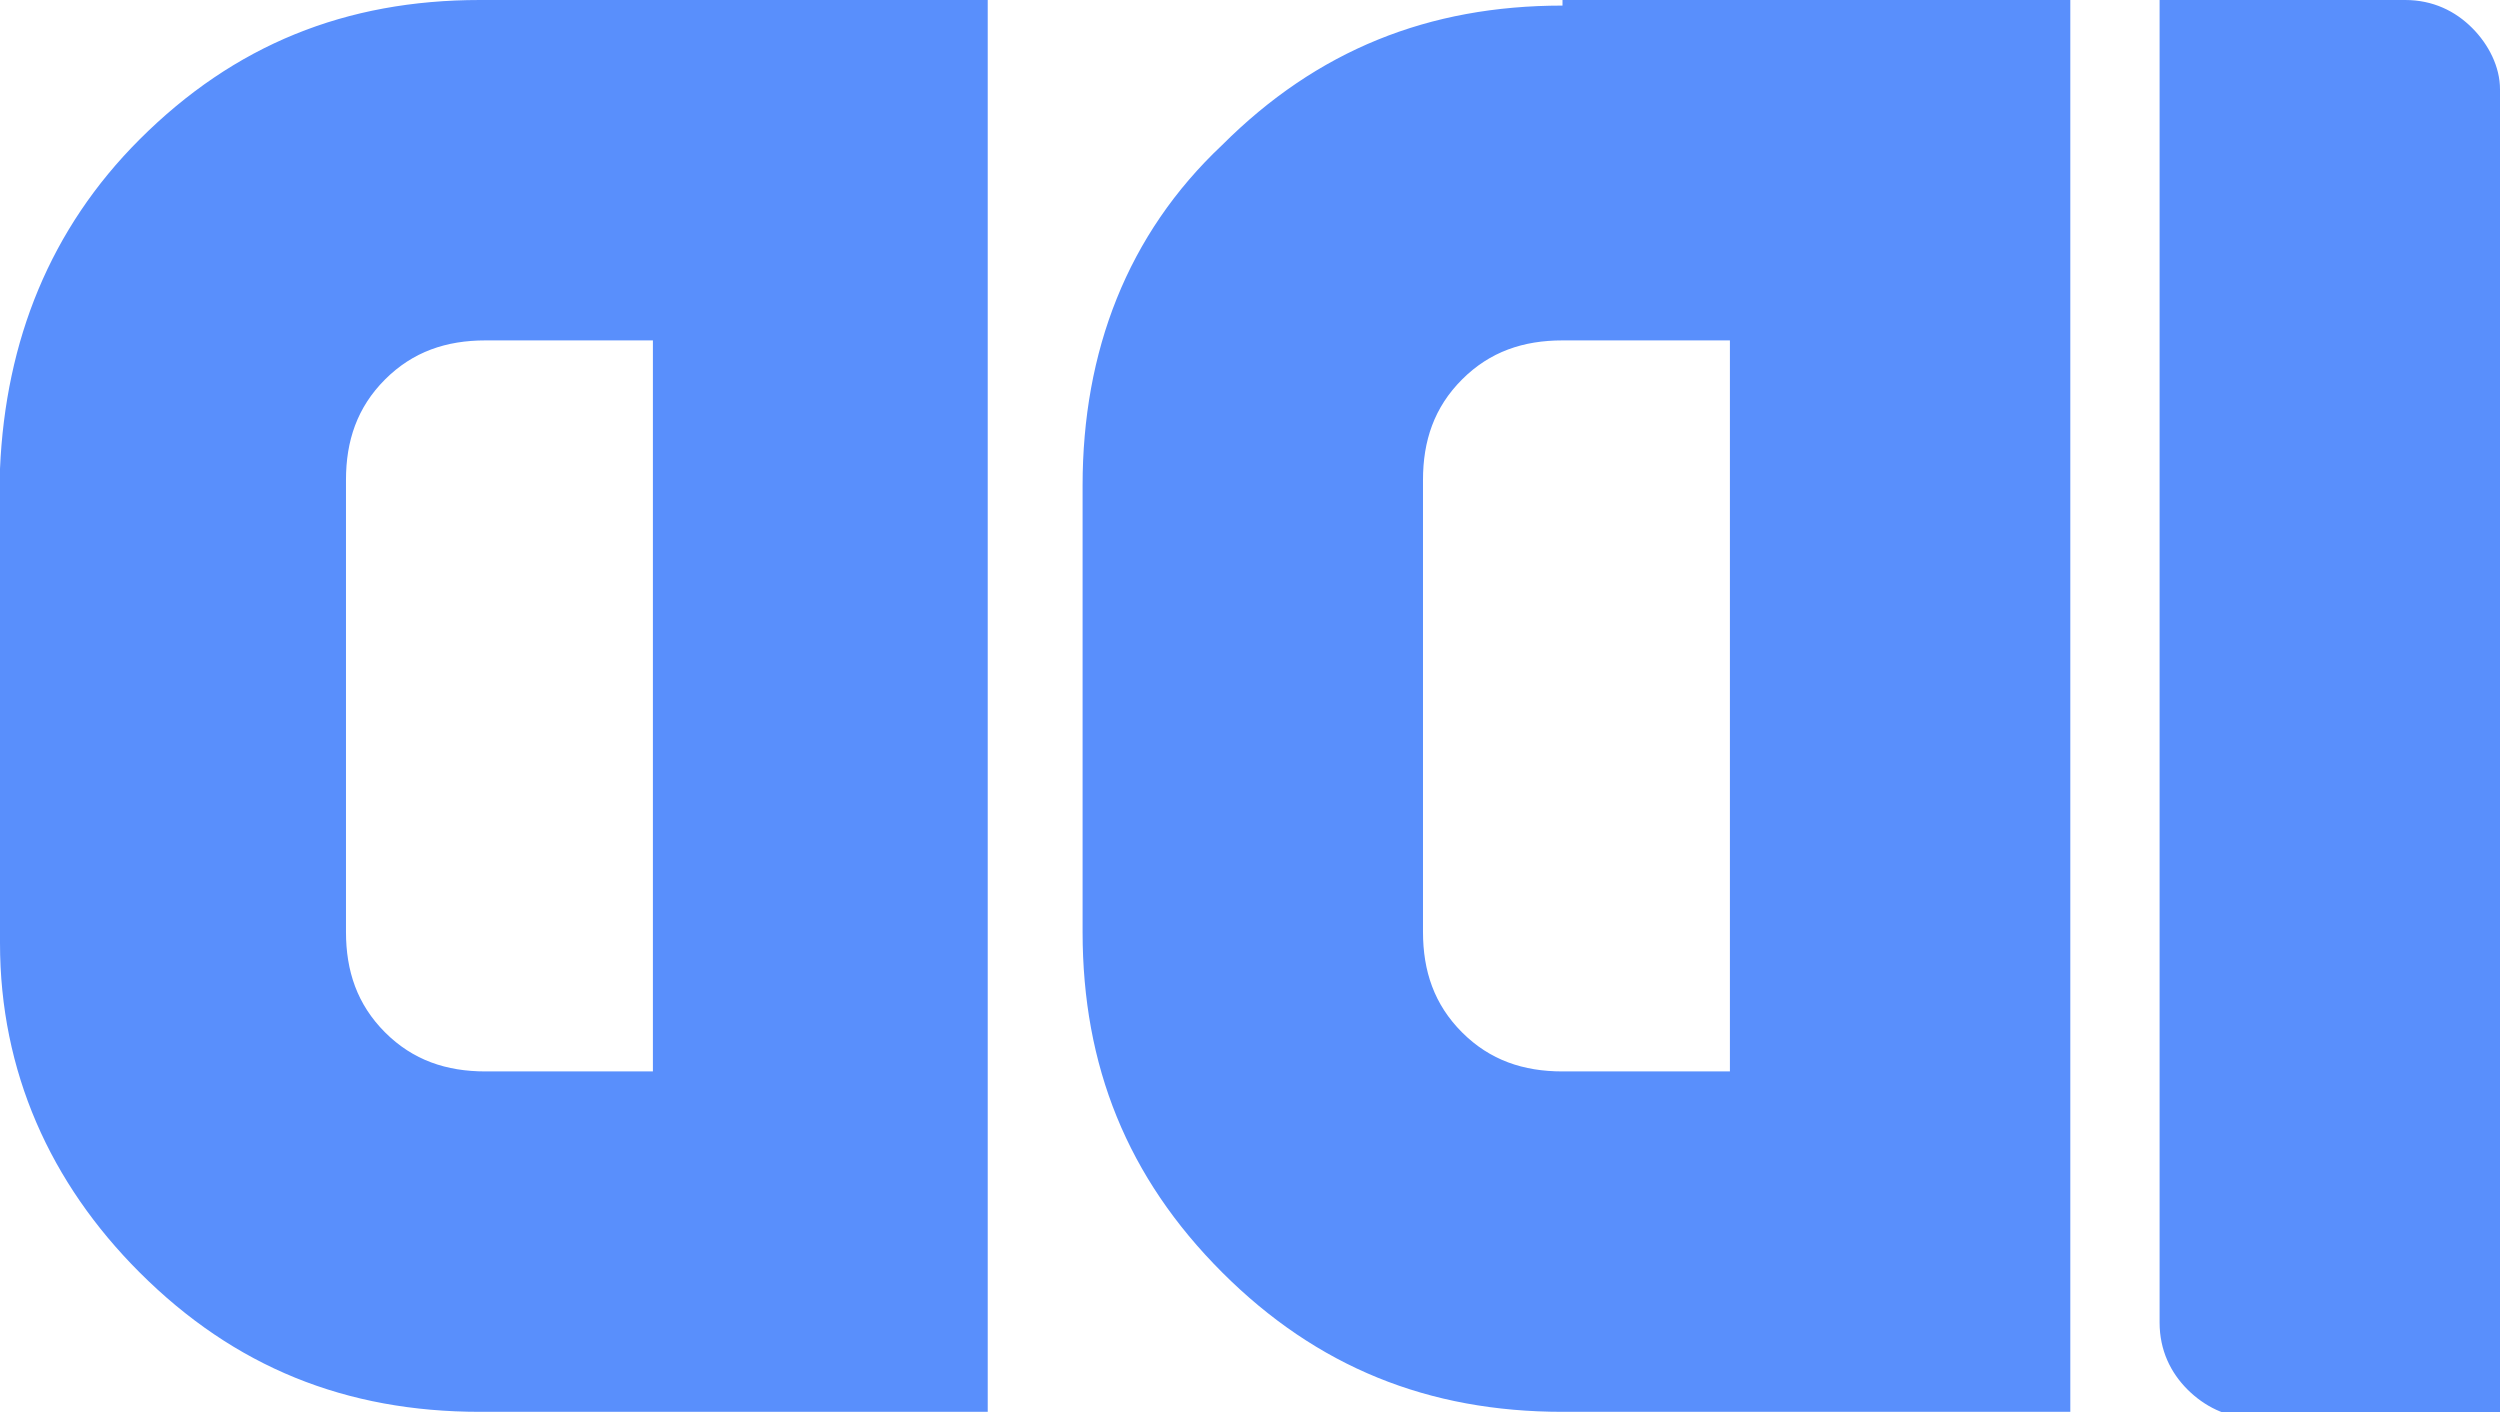
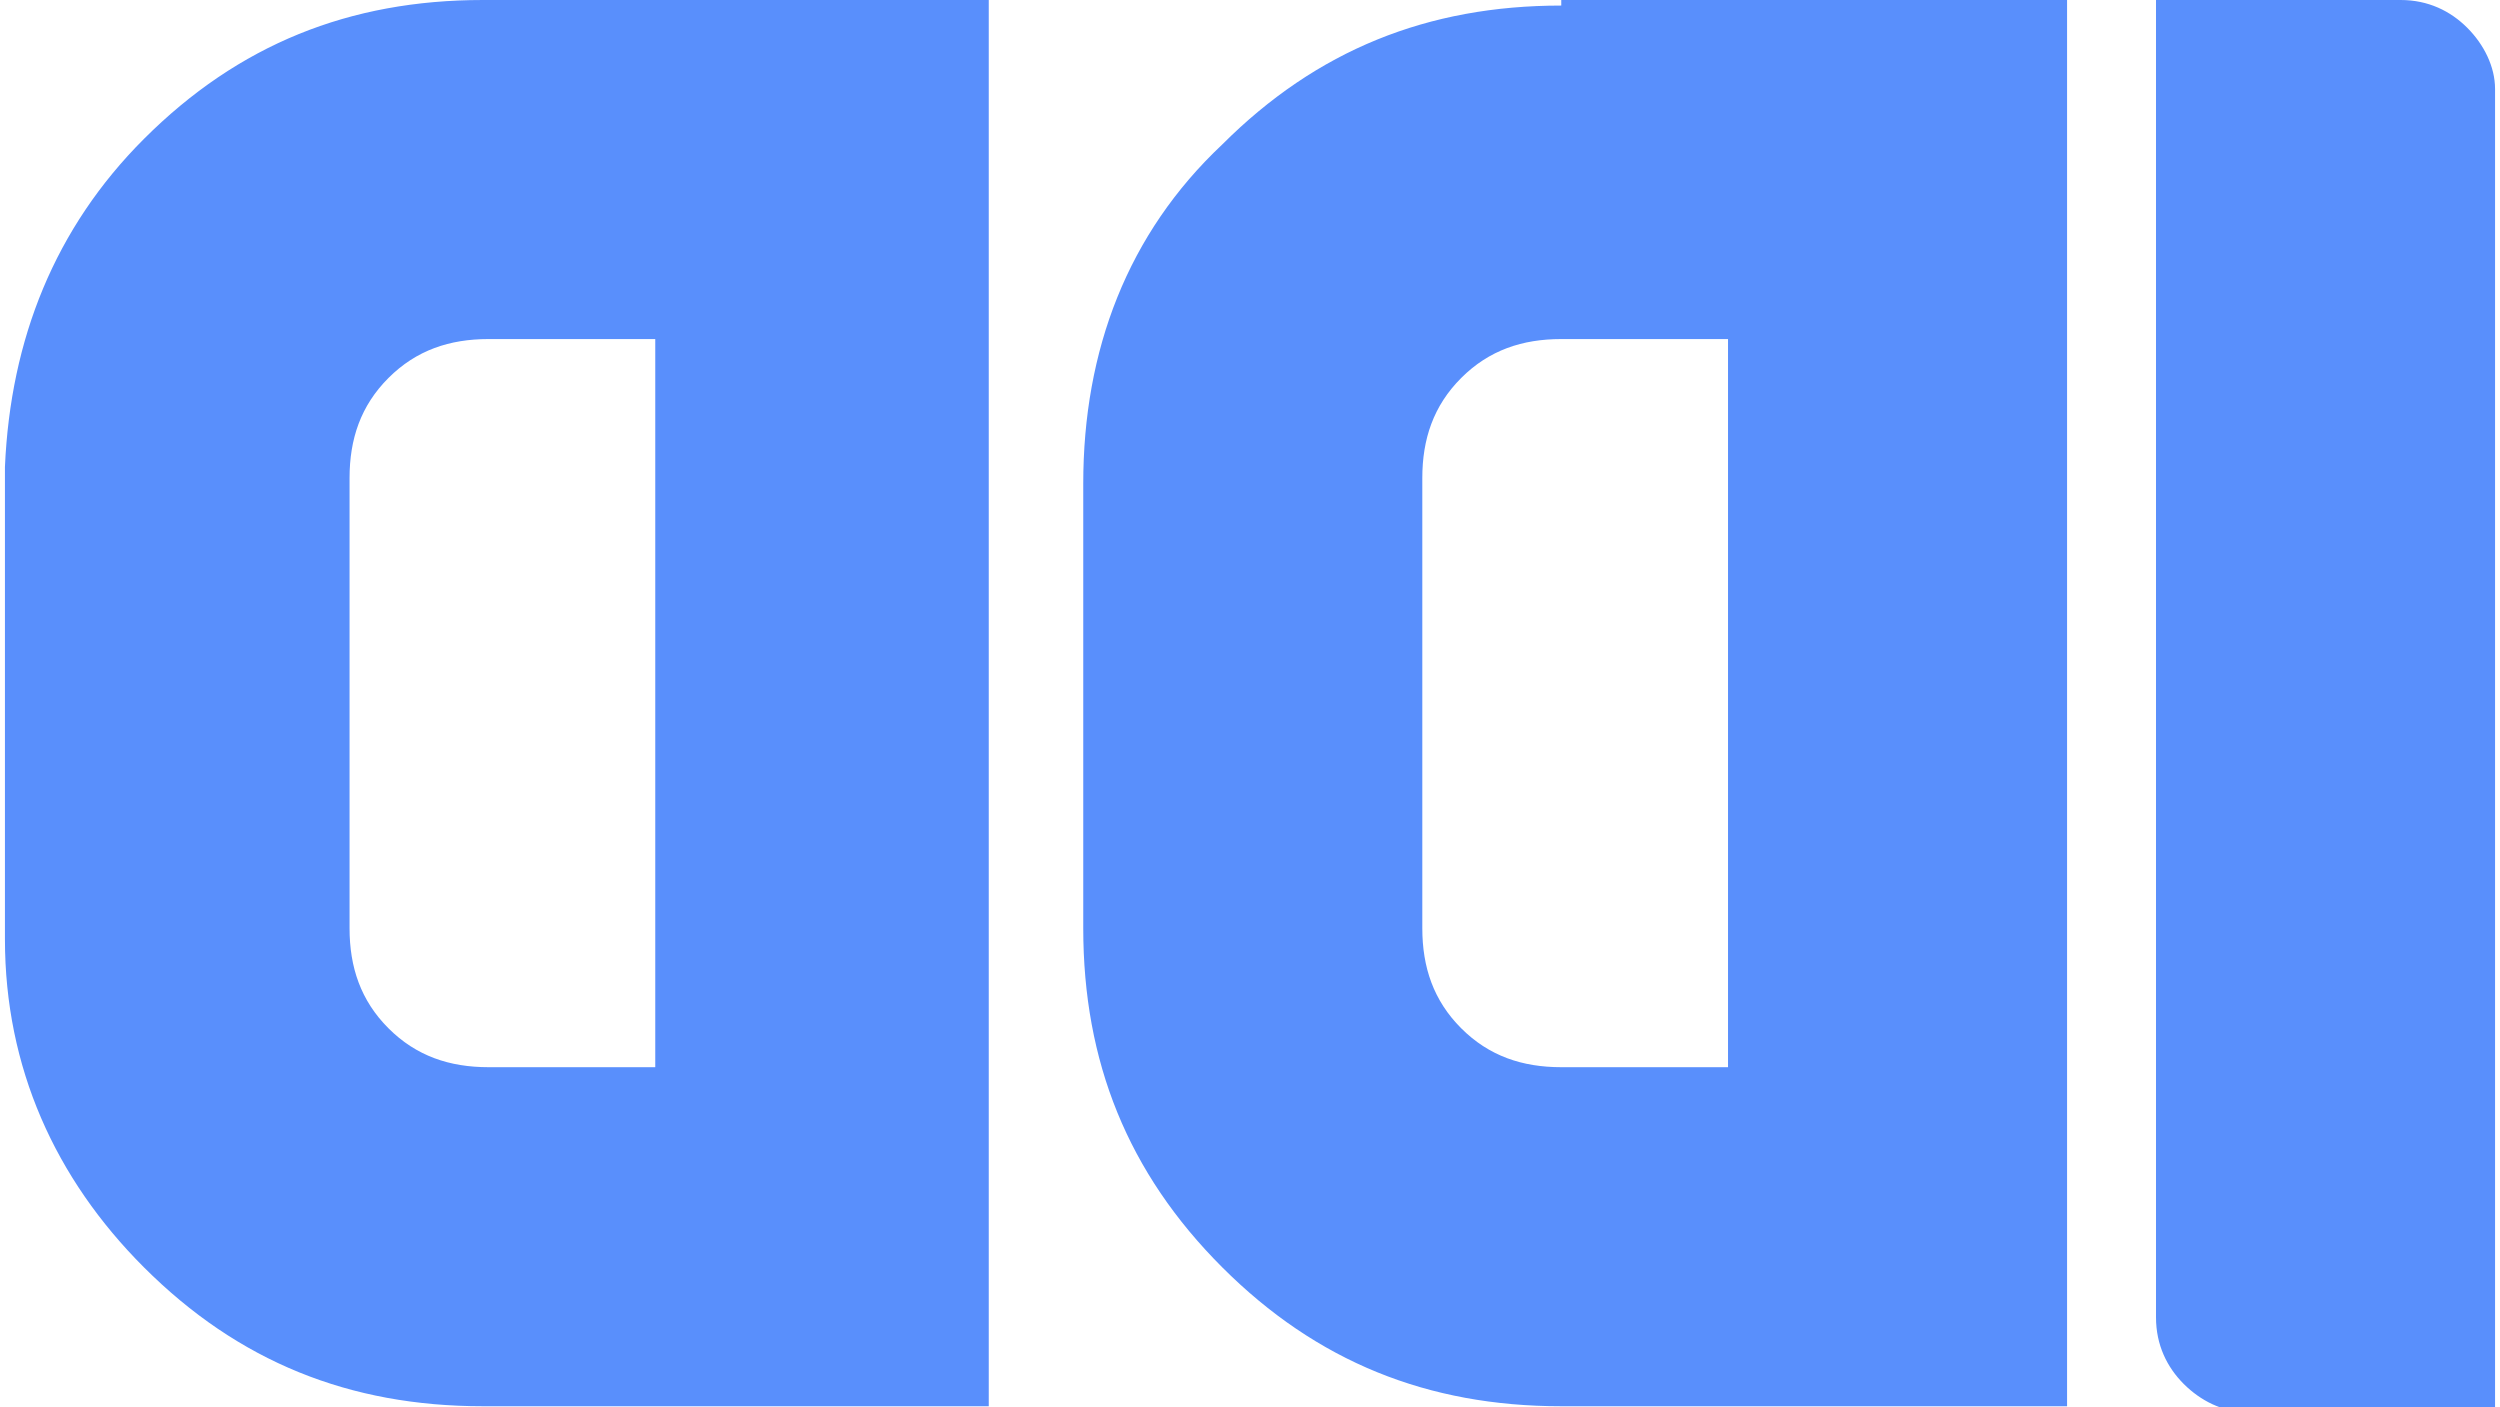
- <svg xmlns="http://www.w3.org/2000/svg" xml:space="preserve" width="448px" height="253px" version="1.1" style="shape-rendering:geometricPrecision; text-rendering:geometricPrecision; image-rendering:optimizeQuality; fill-rule:evenodd; clip-rule:evenodd" viewBox="0 0 448 253">
+ <svg xmlns="http://www.w3.org/2000/svg" xml:space="preserve" width="112px" height="63px" version="1.1" style="shape-rendering:geometricPrecision; text-rendering:geometricPrecision; image-rendering:optimizeQuality; fill-rule:evenodd; clip-rule:evenodd" viewBox="0 0 448 253">
  <defs>
    <style type="text/css">
   
    .fil0 {fill:#598FFC;fill-rule:nonzero}
   
  </style>
  </defs>
  <g id="Слой_x0020_1">
    <path class="fil0" d="M431 0c5,0 9,2 12,5 3,3 5,7 5,11l0 238 -45 0c-4,0 -8,-2 -11,-5 -3,-3 -5,-7 -5,-12l0 -237 45 0zm-431 169l0 -85c1,-23 9,-43 25,-59 17,-17 37,-25 61,-25l91 0 0 253 -91 0c-24,0 -44,-8 -61,-25 -16,-16 -25,-36 -25,-59zm280 -169l91 0 0 253 -91 0c-24,0 -44,-8 -61,-25 -17,-17 -25,-37 -25,-61l0 -80c0,-24 8,-45 25,-61 17,-17 37,-25 61,-25zm-25 87l0 80c0,7 2,13 7,18 5,5 11,7 18,7l30 0 0 -131 -30 0c-7,0 -13,2 -18,7 -5,5 -7,11 -7,18zm-193 0l0 80c0,7 2,13 7,18 5,5 11,7 18,7l30 0 0 -131 -30 0c-7,0 -13,2 -18,7 -5,5 -7,11 -7,18z" />
  </g>
</svg>
